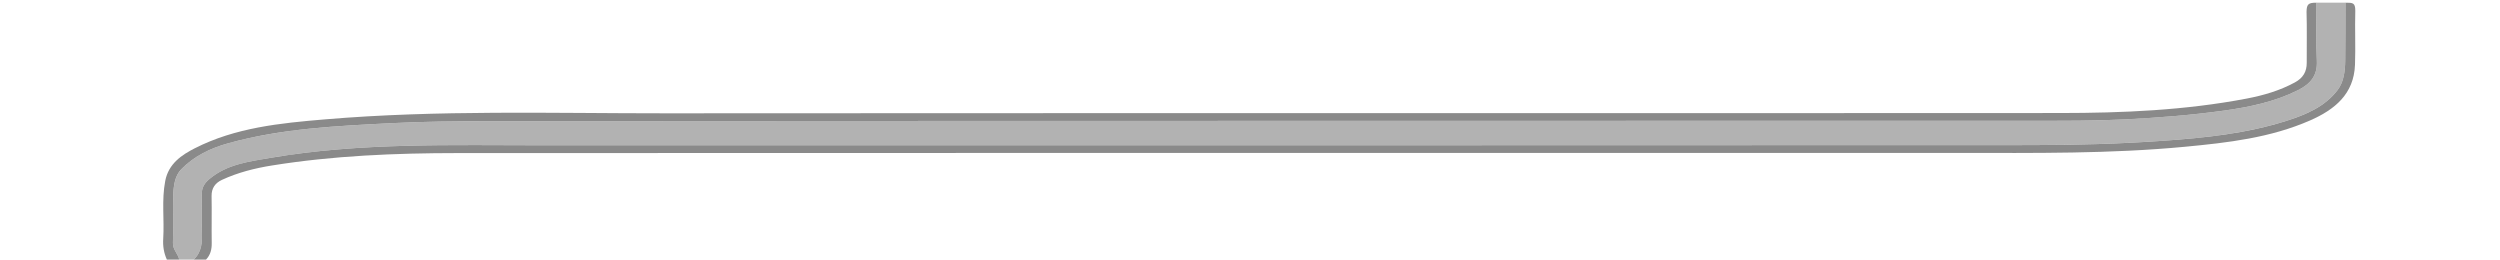
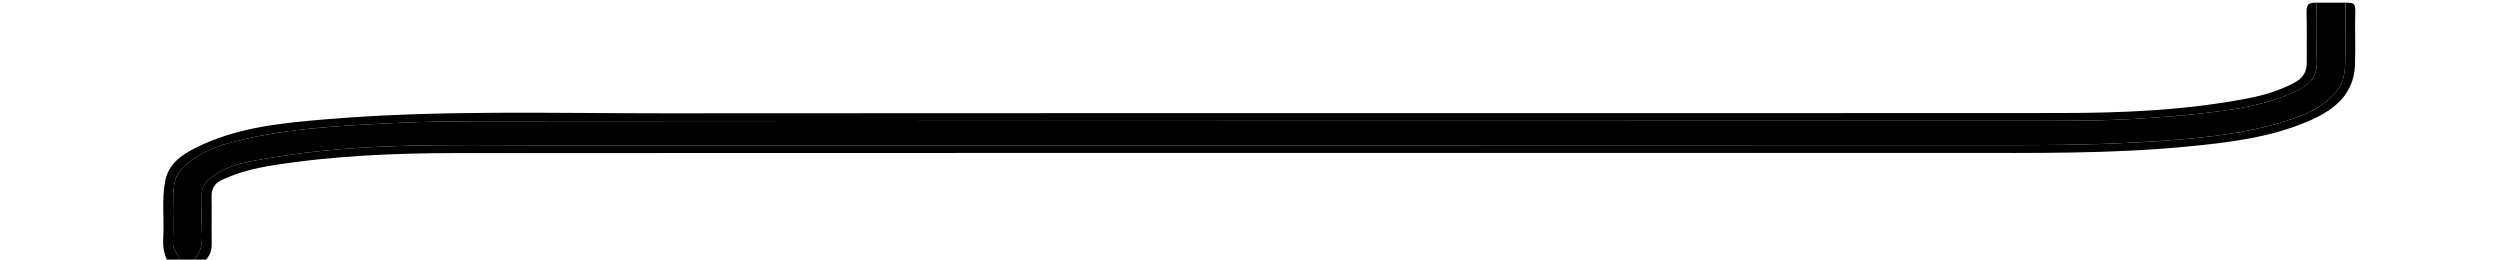
<svg xml:space="preserve" style="enable-background:new 0 0 520 54;" version="1.1" viewBox="0 0 520 54" x="0px" y="0px">
  <g>
-     <path d="M481.82,0.56c2.01,0,4.03,0,6.04,0c-0.01,4.03,0,8.06-0.05,12.09c-0.03,2.14-0.3,4.39-1.57,6.05   c-2.61,3.43-6.5,5.1-10.52,6.39c-8.38,2.67-17.1,3.57-25.79,4.19c-9.08,0.64-18.21,0.89-27.32,0.9   c-103.2,0.06-206.4,0.03-309.6,0.04c-19,0-38.04-0.6-56.87,2.63c-4.34,0.75-8.86,1.3-12.52,4.33c-1.12,0.93-1.65,1.84-1.65,3.2   C41.98,43,41.9,45.62,42,48.23c0.08,2.15-0.02,4.18-1.72,5.77c-1,0-2,0-3,0c-0.25-1.23-1.36-2.07-1.31-3.5   c0.12-3.32-0.04-6.65,0.07-9.97c0.07-1.9,0.33-3.94,1.69-5.35c2.67-2.74,6.06-4.36,9.75-5.38c11.11-3.08,22.54-3.6,33.95-4.18   c6.61-0.34,13.25-0.4,19.87-0.41c107.18-0.09,214.36-0.05,321.54-0.09c6.41,0,12.81,0.04,19.23-0.29   c6.89-0.36,13.75-0.88,20.57-1.83c5.29-0.74,10.49-1.82,15.32-4.23c2.57-1.28,4.1-3.02,3.94-6.12   C481.7,8.63,481.83,4.59,481.82,0.56z" style="fill:#B2B2B2;" />
-     <path d="M40.28,54c1.7-1.59,1.8-3.62,1.72-5.77c-0.1-2.61-0.02-5.23-0.03-7.85c-0.01-1.36,0.53-2.27,1.65-3.2   c3.66-3.03,8.18-3.58,12.52-4.33c18.83-3.23,37.87-2.63,56.87-2.63c103.2-0.01,206.4,0.02,309.6-0.04   c9.11-0.01,18.24-0.25,27.32-0.9c8.7-0.61,17.41-1.51,25.79-4.19c4.02-1.28,7.91-2.95,10.52-6.39c1.27-1.66,1.54-3.92,1.57-6.05   c0.05-4.03,0.04-8.06,0.05-12.09c1.53,0,2.04,0,2.04,1.67c-0.11,3.75,0.08,7.5-0.06,11.24c-0.23,6.08-4.19,9.32-9.34,11.58   c-8.27,3.62-17.1,4.63-25.95,5.47c-15.65,1.49-31.35,1.29-47.04,1.29c-104.12,0-208.24-0.02-312.36,0.03   c-12.91,0.01-25.81,0.53-38.58,2.58c-3.57,0.57-7.11,1.46-10.42,3c-1.38,0.64-2.17,1.72-2.14,3.36c0.06,3.25-0.02,6.51,0.03,9.76   c0.02,1.33-0.26,2.49-1.19,3.46C41.99,54,41.13,54,40.28,54z" style="fill:#8A8A8A;" />
-     <path d="M481.82,0.56c0.01,4.03-0.12,8.07,0.08,12.09c0.16,3.11-1.37,4.84-3.94,6.12c-4.83,2.41-10.03,3.49-15.32,4.23   c-6.82,0.95-13.68,1.48-20.57,1.83c-6.42,0.33-12.82,0.29-19.23,0.29c-107.18,0.04-214.36,0-321.54,0.09   c-6.62,0.01-13.26,0.07-19.87,0.41c-11.41,0.58-22.85,1.1-33.95,4.18c-3.69,1.02-7.08,2.65-9.75,5.38   c-1.37,1.4-1.63,3.45-1.69,5.35c-0.11,3.32,0.05,6.65-0.07,9.97c-0.05,1.43,1.06,2.27,1.31,3.5c-0.86,0-1.71,0-2.57,0   c-0.63-1.38-0.86-2.82-0.76-4.34c0.25-4.01-0.36-8.02,0.42-12.04c0.69-3.57,3.42-5.39,6.13-6.77c8.45-4.31,17.78-5.24,27.08-6.02   c23.57-1.99,47.21-1.25,70.82-1.26c96.72-0.07,193.43,0,290.15-0.06c12.97-0.01,25.94-0.56,38.73-3c3.47-0.66,6.9-1.65,10.06-3.37   c1.7-0.93,2.47-2.22,2.46-4.09c-0.02-3.54,0.07-7.08-0.04-10.61C479.79,0.82,480.19,0.56,481.82,0.56z" style="fill:#8A8A8A;" />
+     <path d="M481.82,0.56c2.01,0,4.03,0,6.04,0c-0.01,4.03,0,8.06-0.05,12.09c-0.03,2.14-0.3,4.39-1.57,6.05   c-2.61,3.43-6.5,5.1-10.52,6.39c-8.38,2.67-17.1,3.57-25.79,4.19c-9.08,0.64-18.21,0.89-27.32,0.9   c-103.2,0.06-206.4,0.03-309.6,0.04c-19,0-38.04-0.6-56.87,2.63c-4.34,0.75-8.86,1.3-12.52,4.33c-1.12,0.93-1.65,1.84-1.65,3.2   C41.98,43,41.9,45.62,42,48.23c0.08,2.15-0.02,4.18-1.72,5.77c-1,0-2,0-3,0c-0.25-1.23-1.36-2.07-1.31-3.5   c0.12-3.32-0.04-6.65,0.07-9.97c0.07-1.9,0.33-3.94,1.69-5.35c2.67-2.74,6.06-4.36,9.75-5.38c11.11-3.08,22.54-3.6,33.95-4.18   c6.61-0.34,13.25-0.4,19.87-0.41c107.18-0.09,214.36-0.05,321.54-0.09c6.41,0,12.81,0.04,19.23-0.29   c6.89-0.36,13.75-0.88,20.57-1.83c5.29-0.74,10.49-1.82,15.32-4.23c2.57-1.28,4.1-3.02,3.94-6.12   C481.7,8.63,481.83,4.59,481.82,0.56z" />
+     <path d="M40.28,54c1.7-1.59,1.8-3.62,1.72-5.77c-0.1-2.61-0.02-5.23-0.03-7.85c-0.01-1.36,0.53-2.27,1.65-3.2   c3.66-3.03,8.18-3.58,12.52-4.33c18.83-3.23,37.87-2.63,56.87-2.63c103.2-0.01,206.4,0.02,309.6-0.04   c9.11-0.01,18.24-0.25,27.32-0.9c8.7-0.61,17.41-1.51,25.79-4.19c4.02-1.28,7.91-2.95,10.52-6.39c1.27-1.66,1.54-3.92,1.57-6.05   c0.05-4.03,0.04-8.06,0.05-12.09c1.53,0,2.04,0,2.04,1.67c-0.11,3.75,0.08,7.5-0.06,11.24c-0.23,6.08-4.19,9.32-9.34,11.58   c-8.27,3.62-17.1,4.63-25.95,5.47c-15.65,1.49-31.35,1.29-47.04,1.29c-104.12,0-208.24-0.02-312.36,0.03   c-12.91,0.01-25.81,0.53-38.58,2.58c-3.57,0.57-7.11,1.46-10.42,3c-1.38,0.64-2.17,1.72-2.14,3.36c0.06,3.25-0.02,6.51,0.03,9.76   c0.02,1.33-0.26,2.49-1.19,3.46C41.99,54,41.13,54,40.28,54z" />
+     <path d="M481.82,0.56c0.01,4.03-0.12,8.07,0.08,12.09c0.16,3.11-1.37,4.84-3.94,6.12c-4.83,2.41-10.03,3.49-15.32,4.23   c-6.82,0.95-13.68,1.48-20.57,1.83c-6.42,0.33-12.82,0.29-19.23,0.29c-107.18,0.04-214.36,0-321.54,0.09   c-6.62,0.01-13.26,0.07-19.87,0.41c-11.41,0.58-22.85,1.1-33.95,4.18c-3.69,1.02-7.08,2.65-9.75,5.38   c-1.37,1.4-1.63,3.45-1.69,5.35c-0.11,3.32,0.05,6.65-0.07,9.97c-0.05,1.43,1.06,2.27,1.31,3.5c-0.86,0-1.71,0-2.57,0   c-0.63-1.38-0.86-2.82-0.76-4.34c0.25-4.01-0.36-8.02,0.42-12.04c0.69-3.57,3.42-5.39,6.13-6.77c8.45-4.31,17.78-5.24,27.08-6.02   c23.57-1.99,47.21-1.25,70.82-1.26c96.72-0.07,193.43,0,290.15-0.06c12.97-0.01,25.94-0.56,38.73-3c3.47-0.66,6.9-1.65,10.06-3.37   c1.7-0.93,2.47-2.22,2.46-4.09c-0.02-3.54,0.07-7.08-0.04-10.61C479.79,0.82,480.19,0.56,481.82,0.56z" />
  </g>
</svg>
